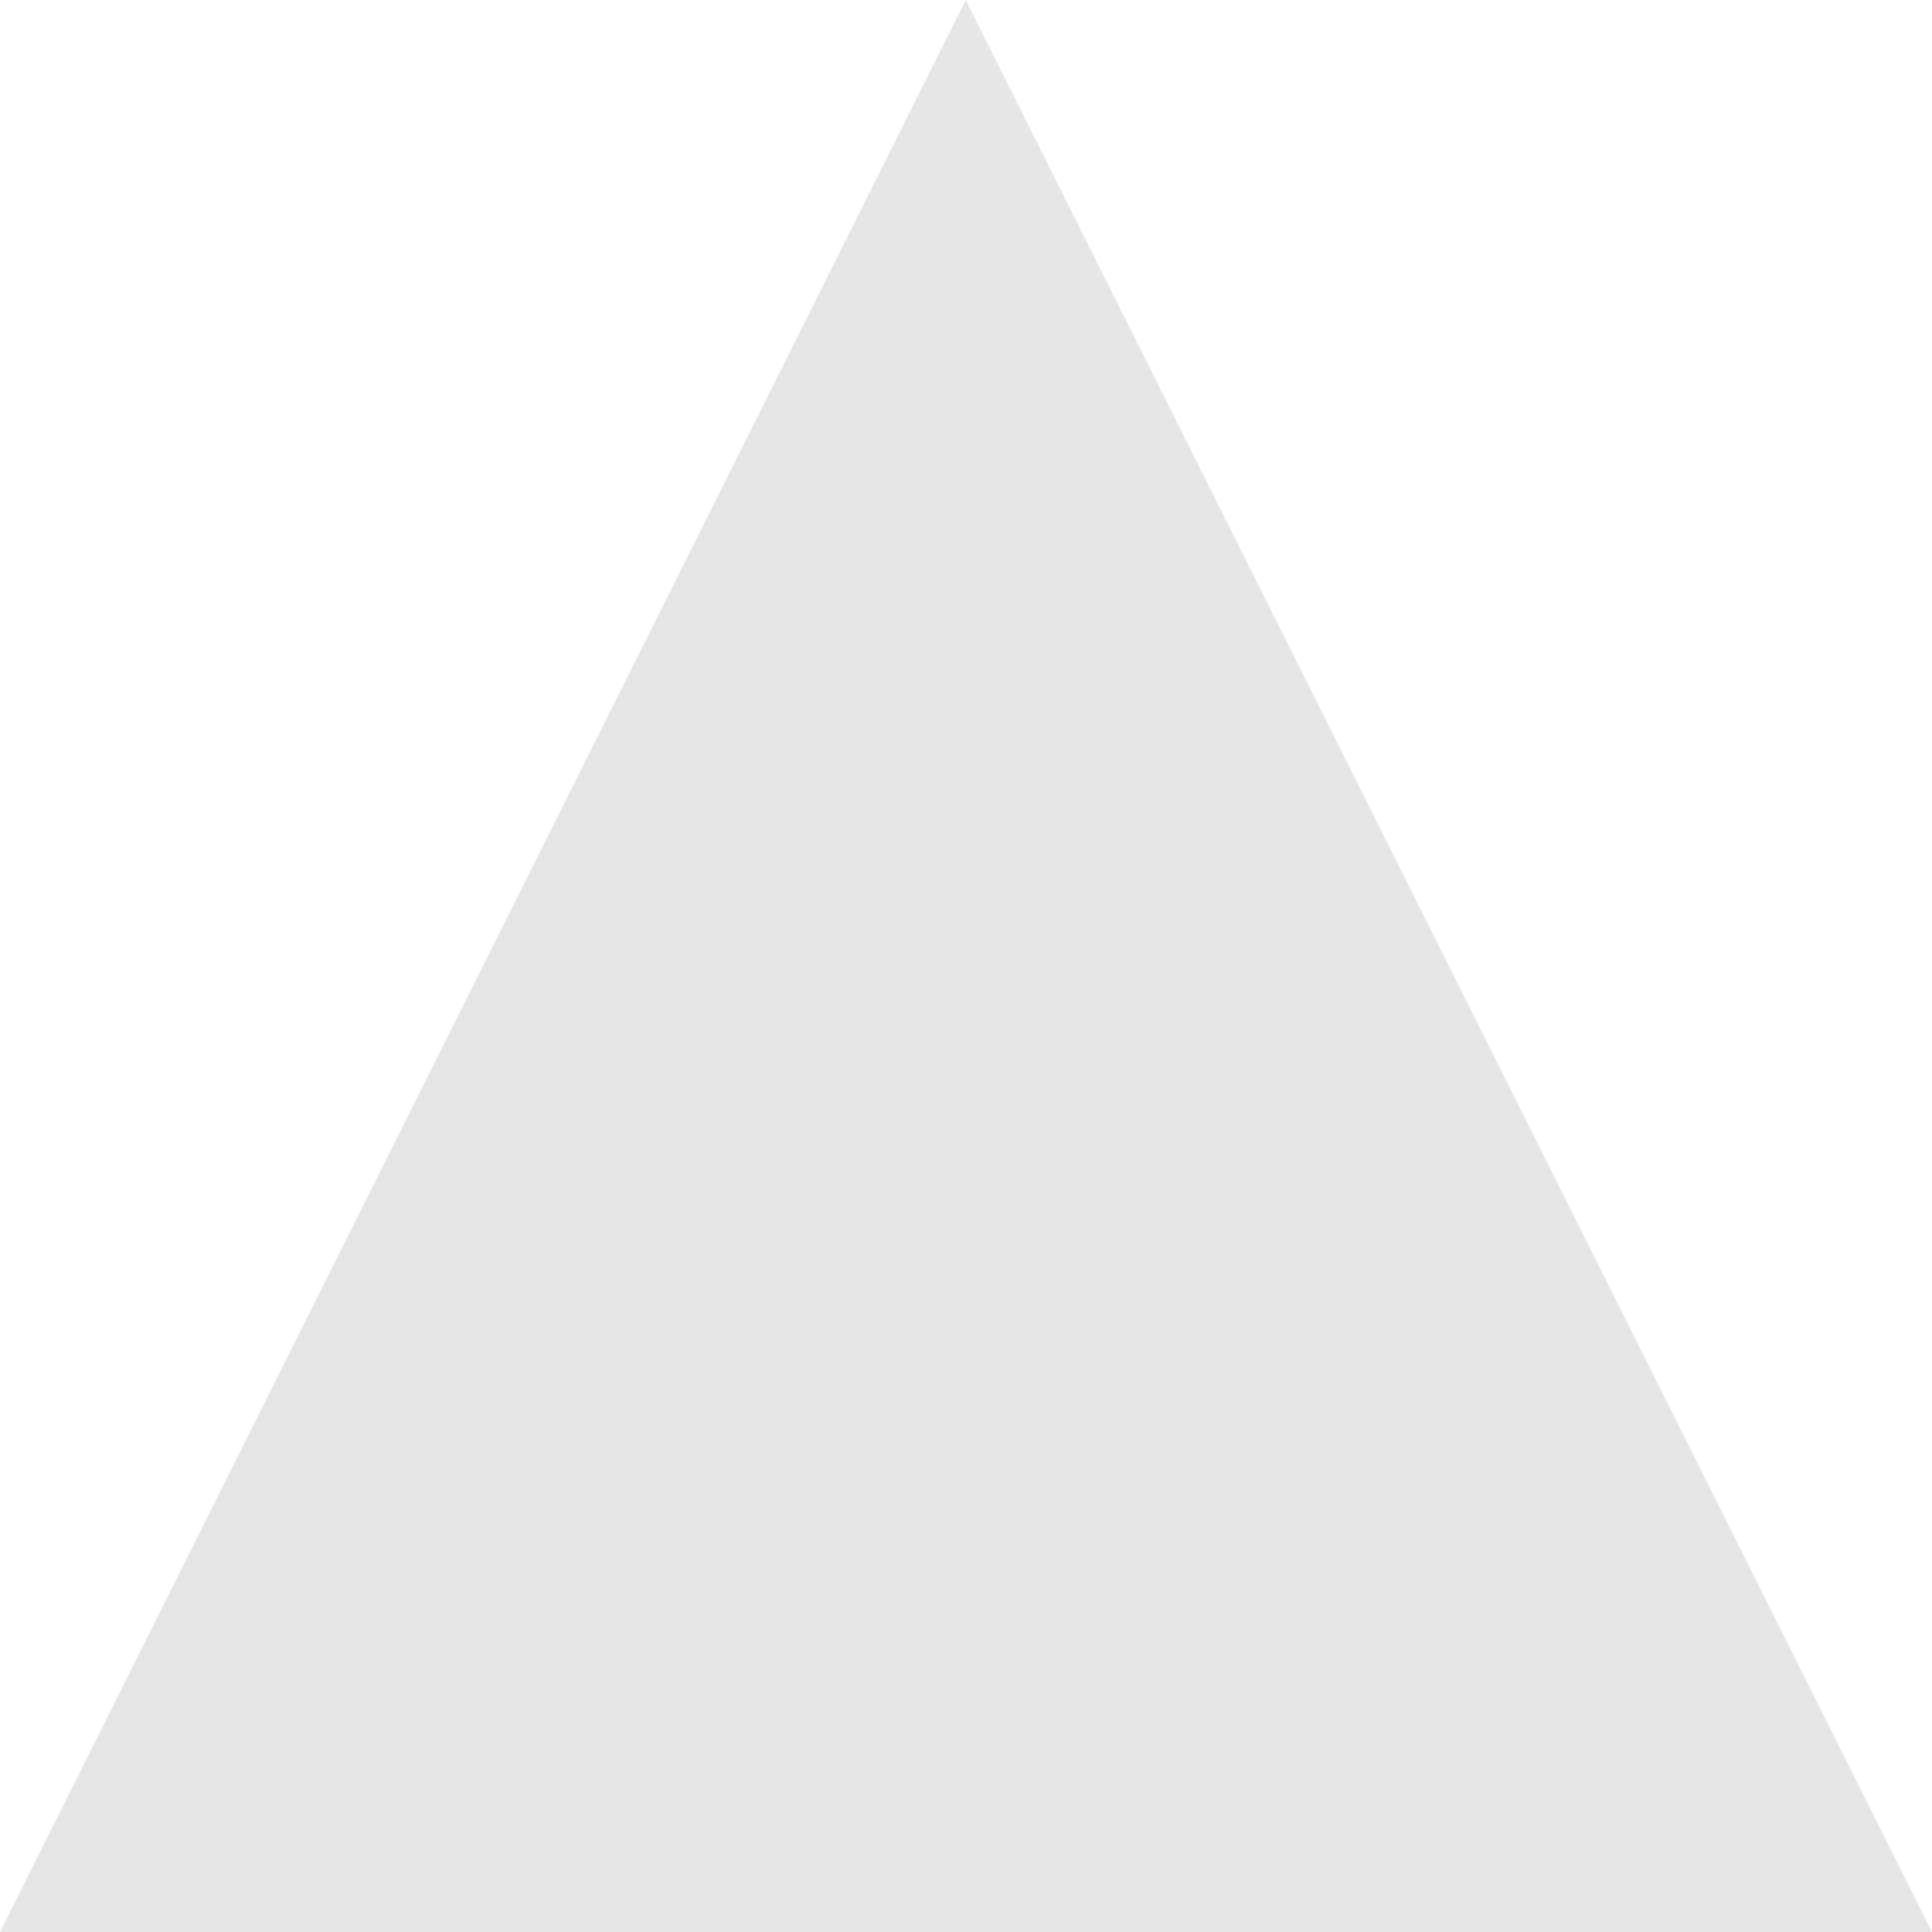
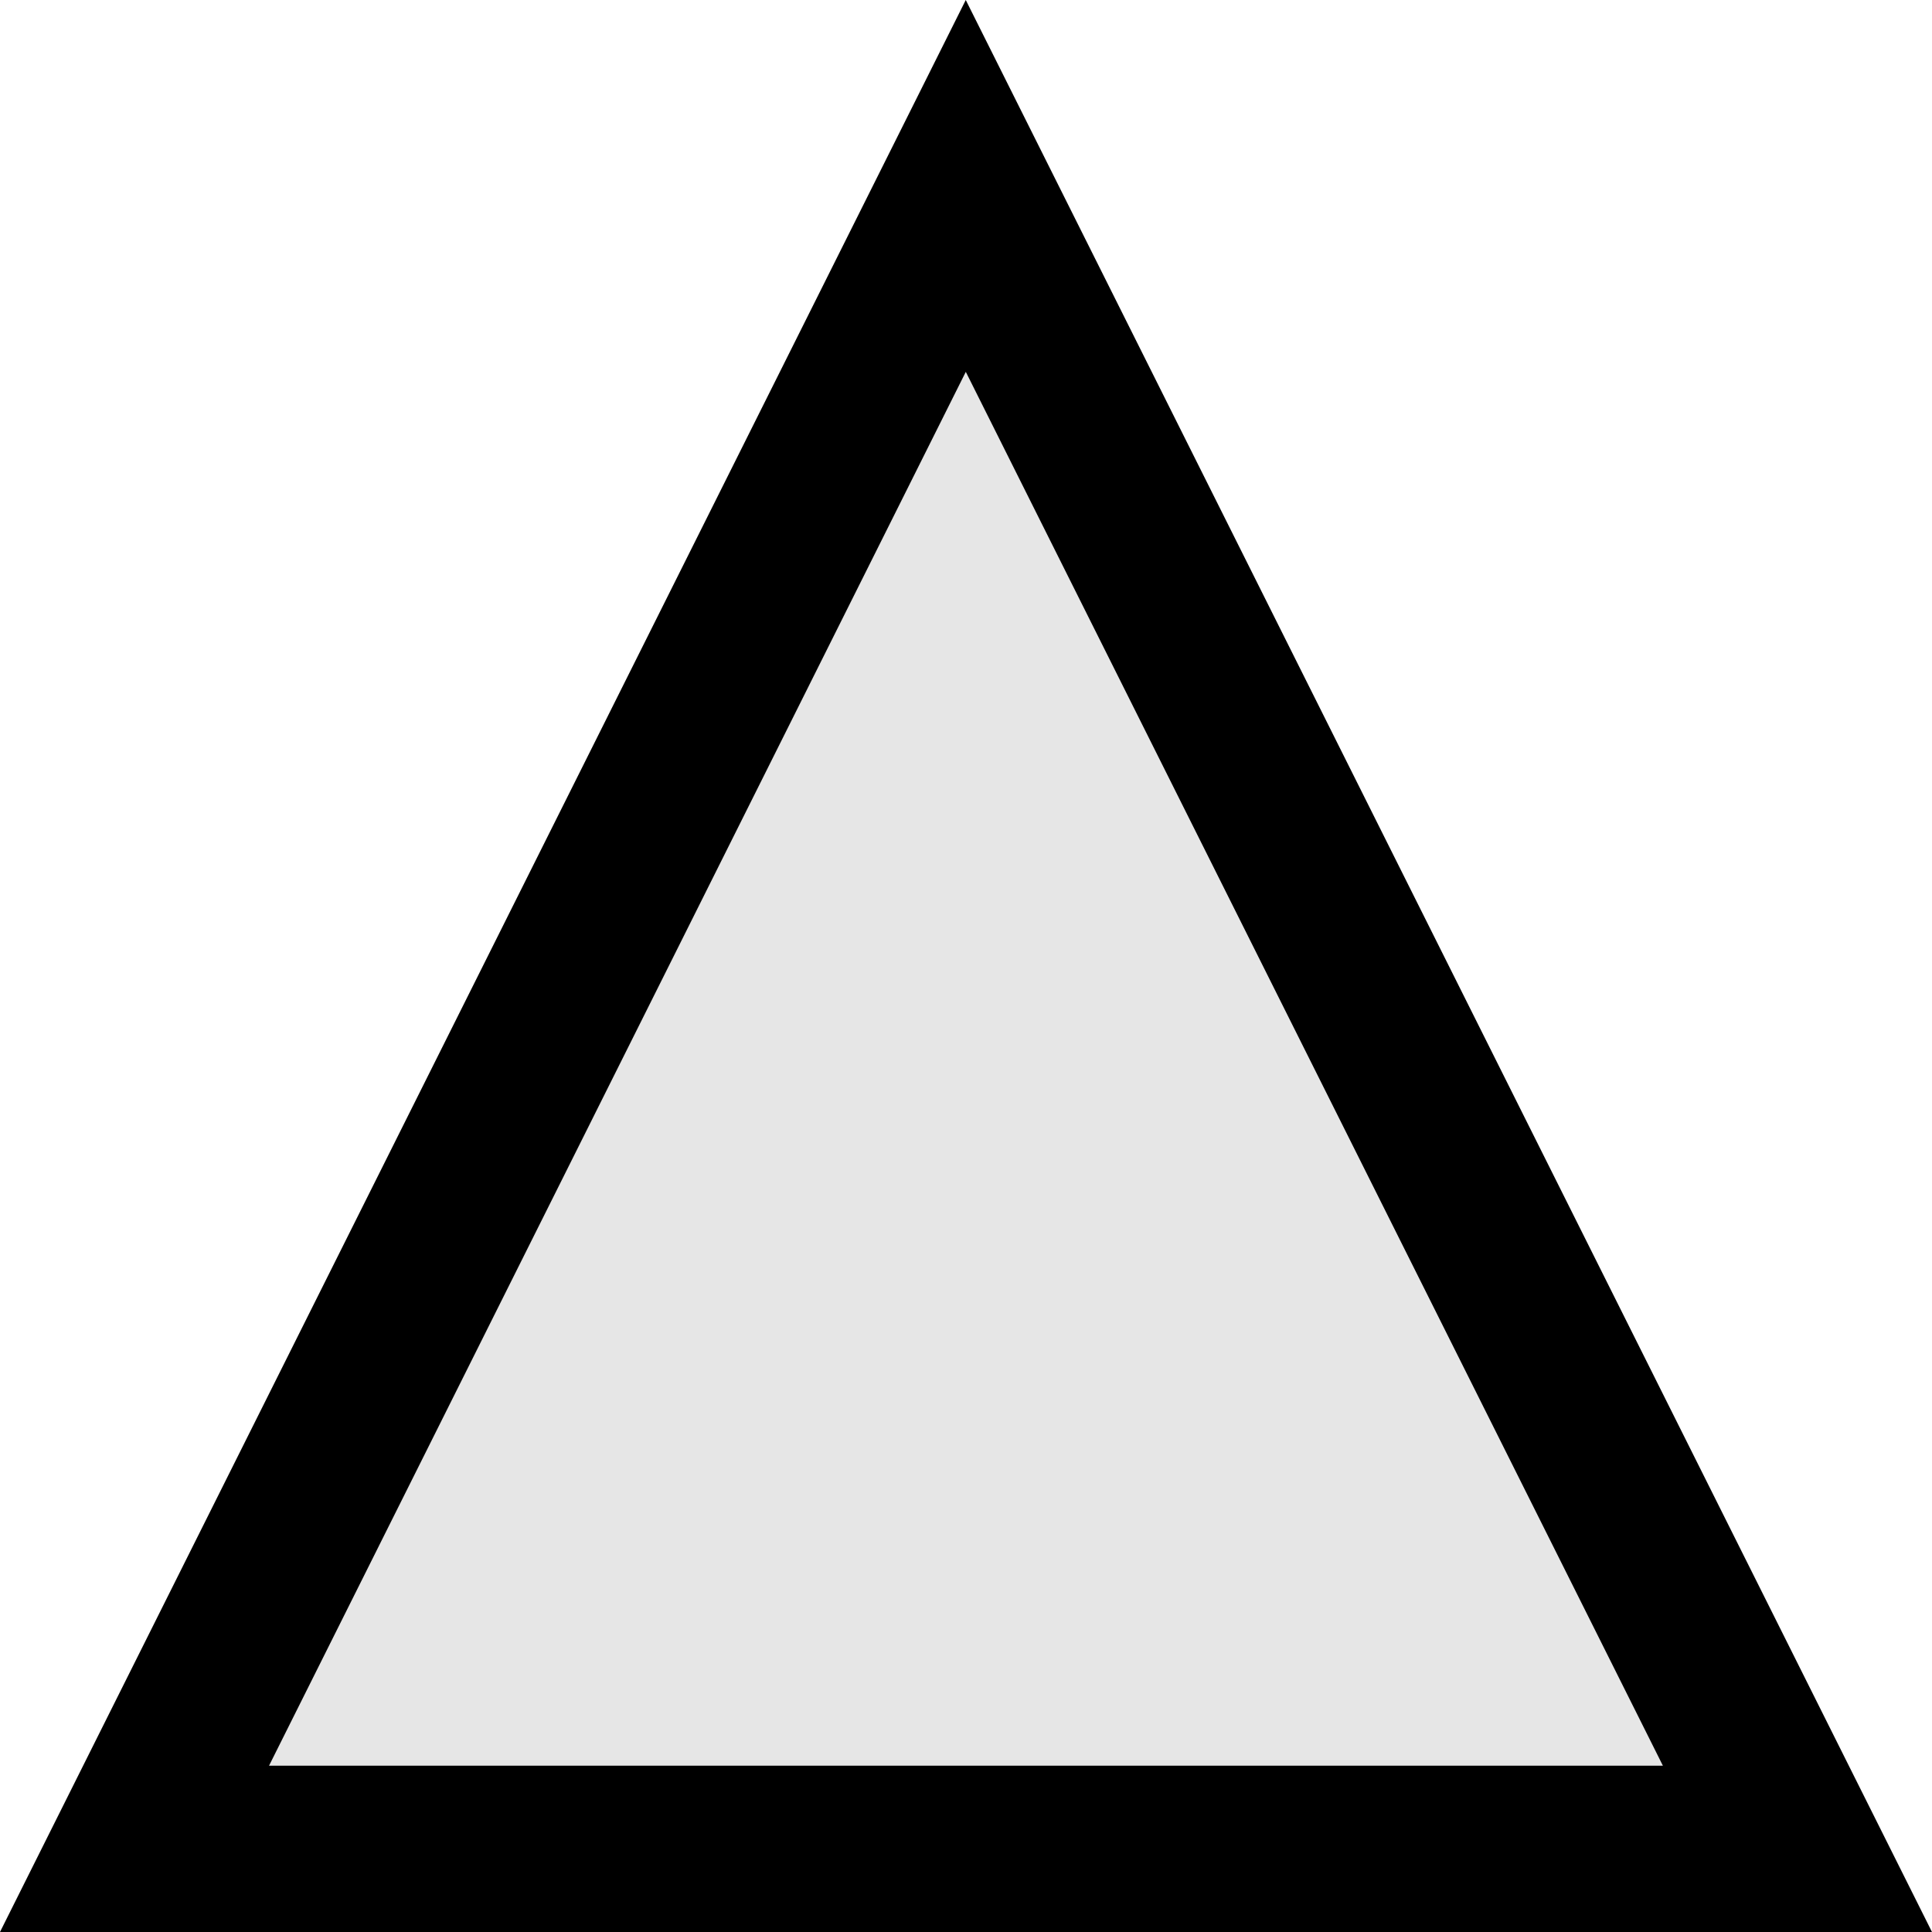
- <svg xmlns="http://www.w3.org/2000/svg" xml:space="preserve" width="5mm" height="5mm" version="1.1" style="shape-rendering:geometricPrecision;text-rendering:geometricPrecision;image-rendering:optimizeQuality;fill-rule:evenodd;clip-rule:evenodd" viewBox="0 0 41.63 41.63">
-   <g id="Ebene_x0020_1">
-     <polygon points="41.63,41.63 -0,41.63 20.81,0 " style="fill:#E6E6E6" />
+ <svg xmlns="http://www.w3.org/2000/svg" xml:space="preserve" width="5.192mm" height="5.192mm" version="1.1" style="clip-rule:evenodd;fill-rule:evenodd;image-rendering:optimizeQuality;shape-rendering:geometricPrecision;text-rendering:geometricPrecision" viewBox="0 0 43.227 43.227" id="svg955">
+   <defs id="defs959" />
+   <g id="Ebene_x0020_1" transform="translate(-0.4880846,0.7979917)">
+     <polygon points="20.81,0 41.63,41.63 0,41.63 " style="fill:#e6e6e6;stroke:#000000;stroke-width:4.163;stroke-miterlimit:4;stroke-dasharray:none;stroke-opacity:1" id="polygon952" transform="matrix(0.8937439,0,0,0.8937439,3.497835,3.361829)" />
  </g>
</svg>
